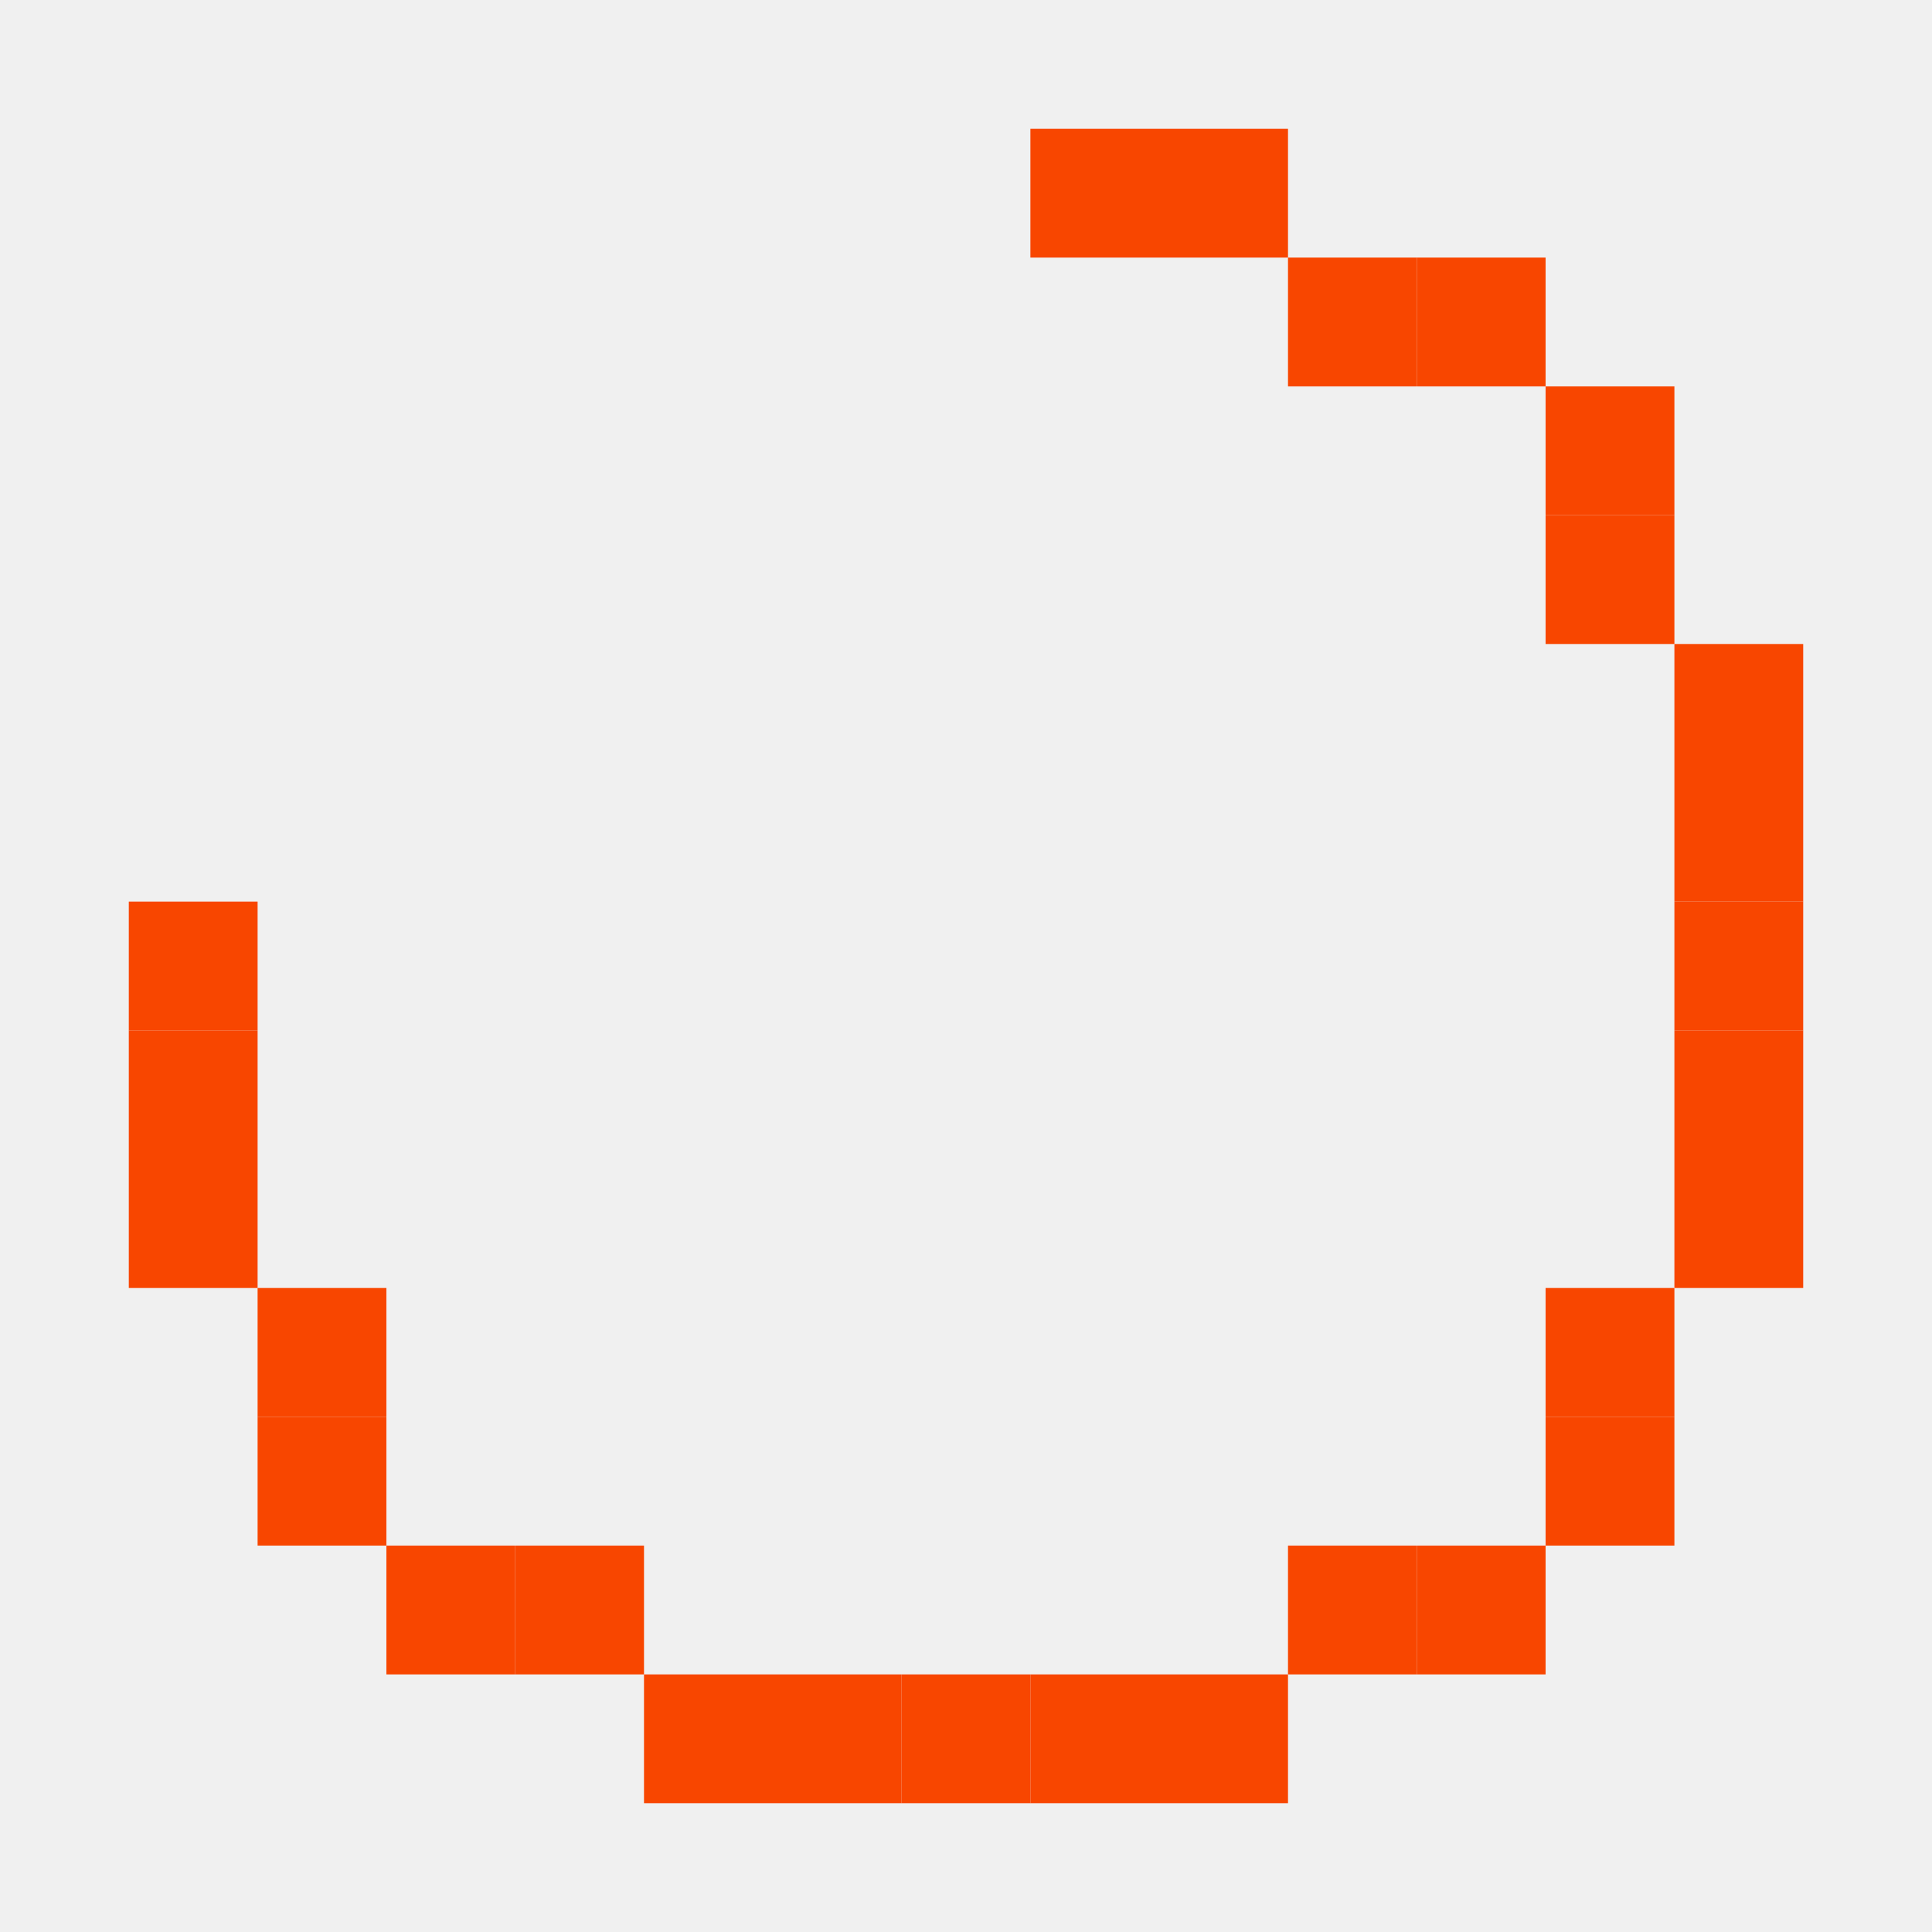
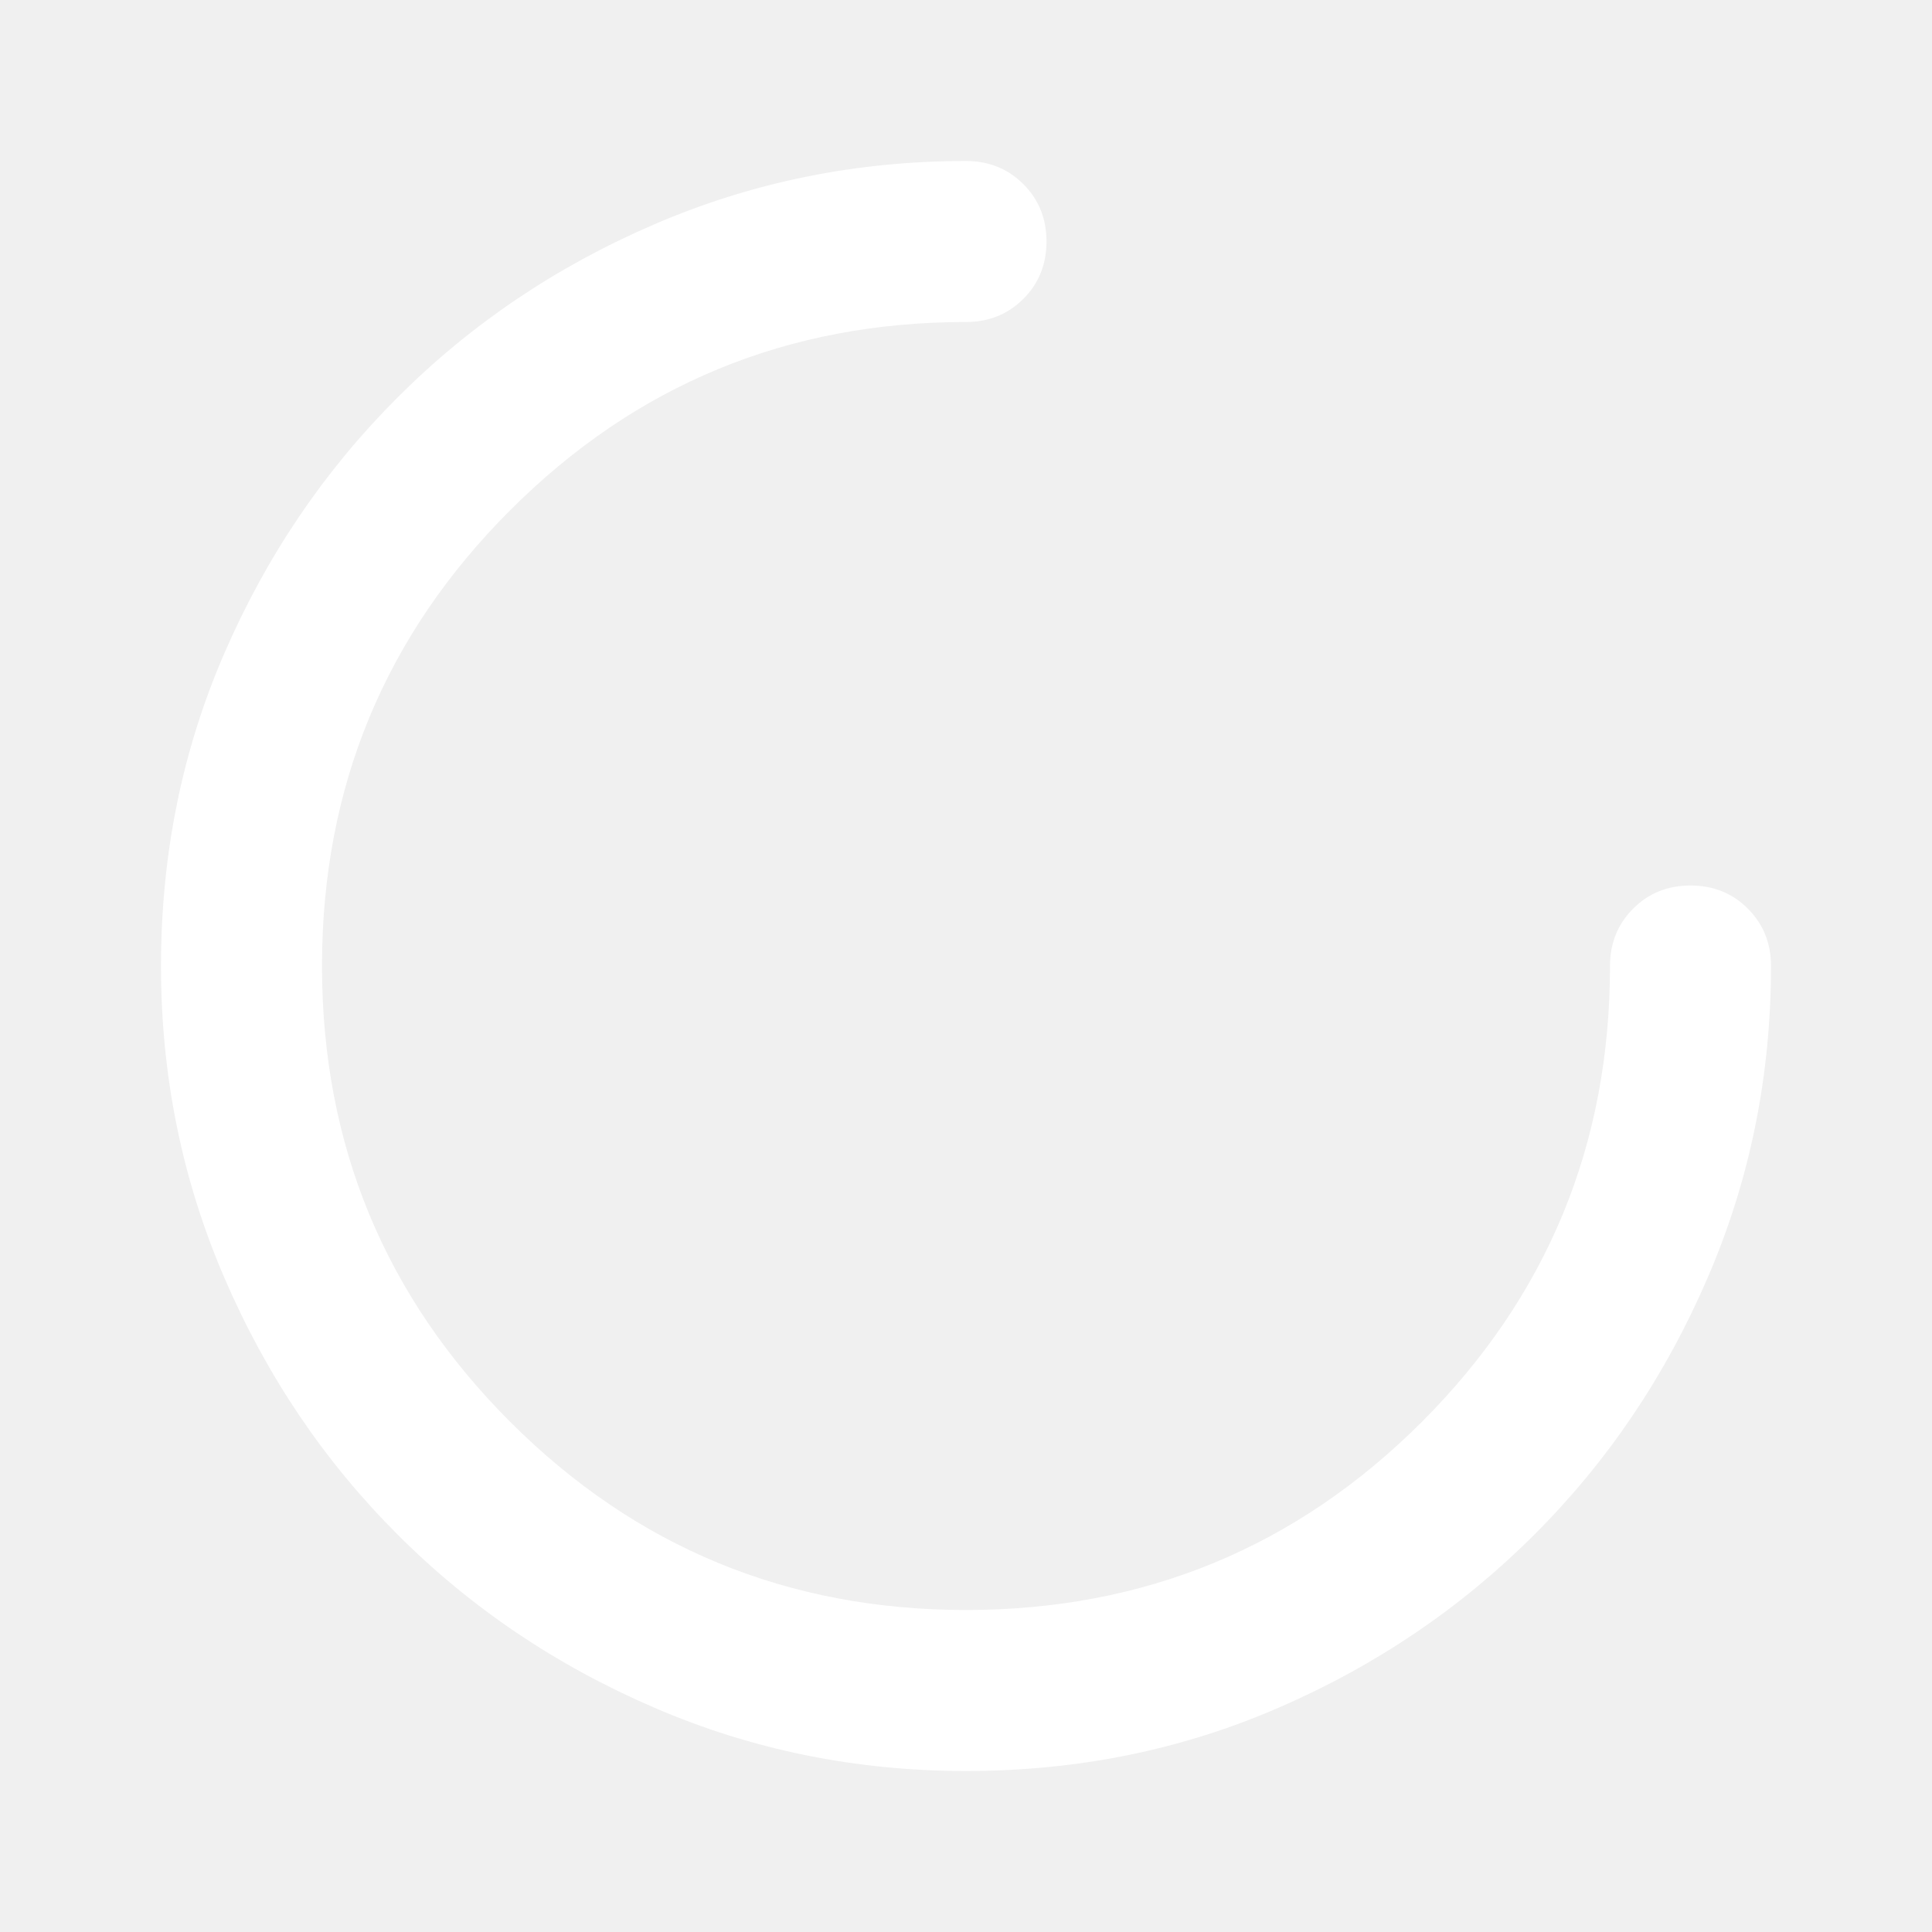
<svg xmlns="http://www.w3.org/2000/svg" width="24" height="24" viewBox="0 0 24 24" fill="none">
-   <rect x="1.6" y="11.2" width="1.6" height="1.6" fill="#F84600" />
-   <rect x="1.6" y="12.8" width="1.6" height="1.6" fill="#F84600" />
-   <rect x="1.6" y="14.4" width="1.6" height="1.6" fill="#F84600" />
-   <rect x="12.8" y="1.6" width="1.6" height="1.6" fill="#F84600" />
-   <rect x="14.4" y="1.6" width="1.6" height="1.6" fill="#F84600" />
-   <rect x="16" y="3.2" width="1.6" height="1.6" fill="#F84600" />
-   <rect x="17.6" y="3.2" width="1.6" height="1.6" fill="#F84600" />
-   <rect x="19.2" y="4.8" width="1.6" height="1.6" fill="#F84600" />
-   <rect x="19.2" y="6.4" width="1.6" height="1.6" fill="#F84600" />
-   <rect x="20.8" y="8" width="1.6" height="1.6" fill="#F84600" />
-   <rect x="20.8" y="9.6" width="1.6" height="1.6" fill="#F84600" />
-   <rect x="20.8" y="12.8" width="1.6" height="1.6" fill="#F84600" />
-   <rect x="20.8" y="11.2" width="1.6" height="1.6" fill="#F84600" />
-   <rect x="20.8" y="14.4" width="1.6" height="1.6" fill="#F84600" />
-   <rect x="19.2" y="16" width="1.6" height="1.6" fill="#F84600" />
-   <rect x="19.2" y="17.6" width="1.6" height="1.6" fill="#F84600" />
-   <rect x="17.6" y="19.2" width="1.6" height="1.6" fill="#F84600" />
-   <rect x="16" y="19.2" width="1.6" height="1.6" fill="#F84600" />
-   <rect x="14.4" y="20.8" width="1.6" height="1.6" fill="#F84600" />
-   <rect x="12.8" y="20.8" width="1.6" height="1.6" fill="#F84600" />
-   <rect x="11.2" y="20.8" width="1.6" height="1.6" fill="#F84600" />
-   <rect x="9.6" y="20.8" width="1.6" height="1.6" fill="#F84600" />
-   <rect x="8" y="20.8" width="1.6" height="1.6" fill="#F84600" />
-   <rect x="6.4" y="19.2" width="1.6" height="1.6" fill="#F84600" />
-   <rect x="4.8" y="19.2" width="1.6" height="1.6" fill="#F84600" />
-   <rect x="3.2" y="17.6" width="1.6" height="1.6" fill="#F84600" />
-   <rect x="3.2" y="16" width="1.6" height="1.6" fill="#F84600" />
+   <path d="M12 22C10.633 22 9.342 21.738 8.125 21.212C6.908 20.688 5.846 19.971 4.938 19.062C4.029 18.154 3.312 17.092 2.788 15.875C2.263 14.658 2 13.367 2 12C2 10.617 2.263 9.321 2.788 8.113C3.312 6.904 4.029 5.846 4.938 4.938C5.846 4.029 6.908 3.312 8.125 2.788C9.342 2.263 10.633 2 12 2C12.283 2 12.521 2.096 12.713 2.288C12.904 2.479 13 2.717 13 3C13 3.283 12.904 3.521 12.713 3.712C12.521 3.904 12.283 4 12 4C9.783 4 7.896 4.779 6.338 6.338C4.779 7.896 4 9.783 4 12C4 14.217 4.779 16.104 6.338 17.663C7.896 19.221 9.783 20 12 20C14.217 20 16.104 19.221 17.663 17.663C19.221 16.104 20 14.217 20 12C20 11.717 20.096 11.479 20.288 11.287C20.479 11.096 20.717 11 21 11C21.283 11 21.521 11.096 21.712 11.287C21.904 11.479 22 11.717 22 12C22 13.367 21.738 14.658 21.212 15.875C20.688 17.092 19.971 18.154 19.062 19.062C18.154 19.971 17.096 20.688 15.887 21.212C14.679 21.738 13.383 22 12 22Z" fill="white" />
</svg>
